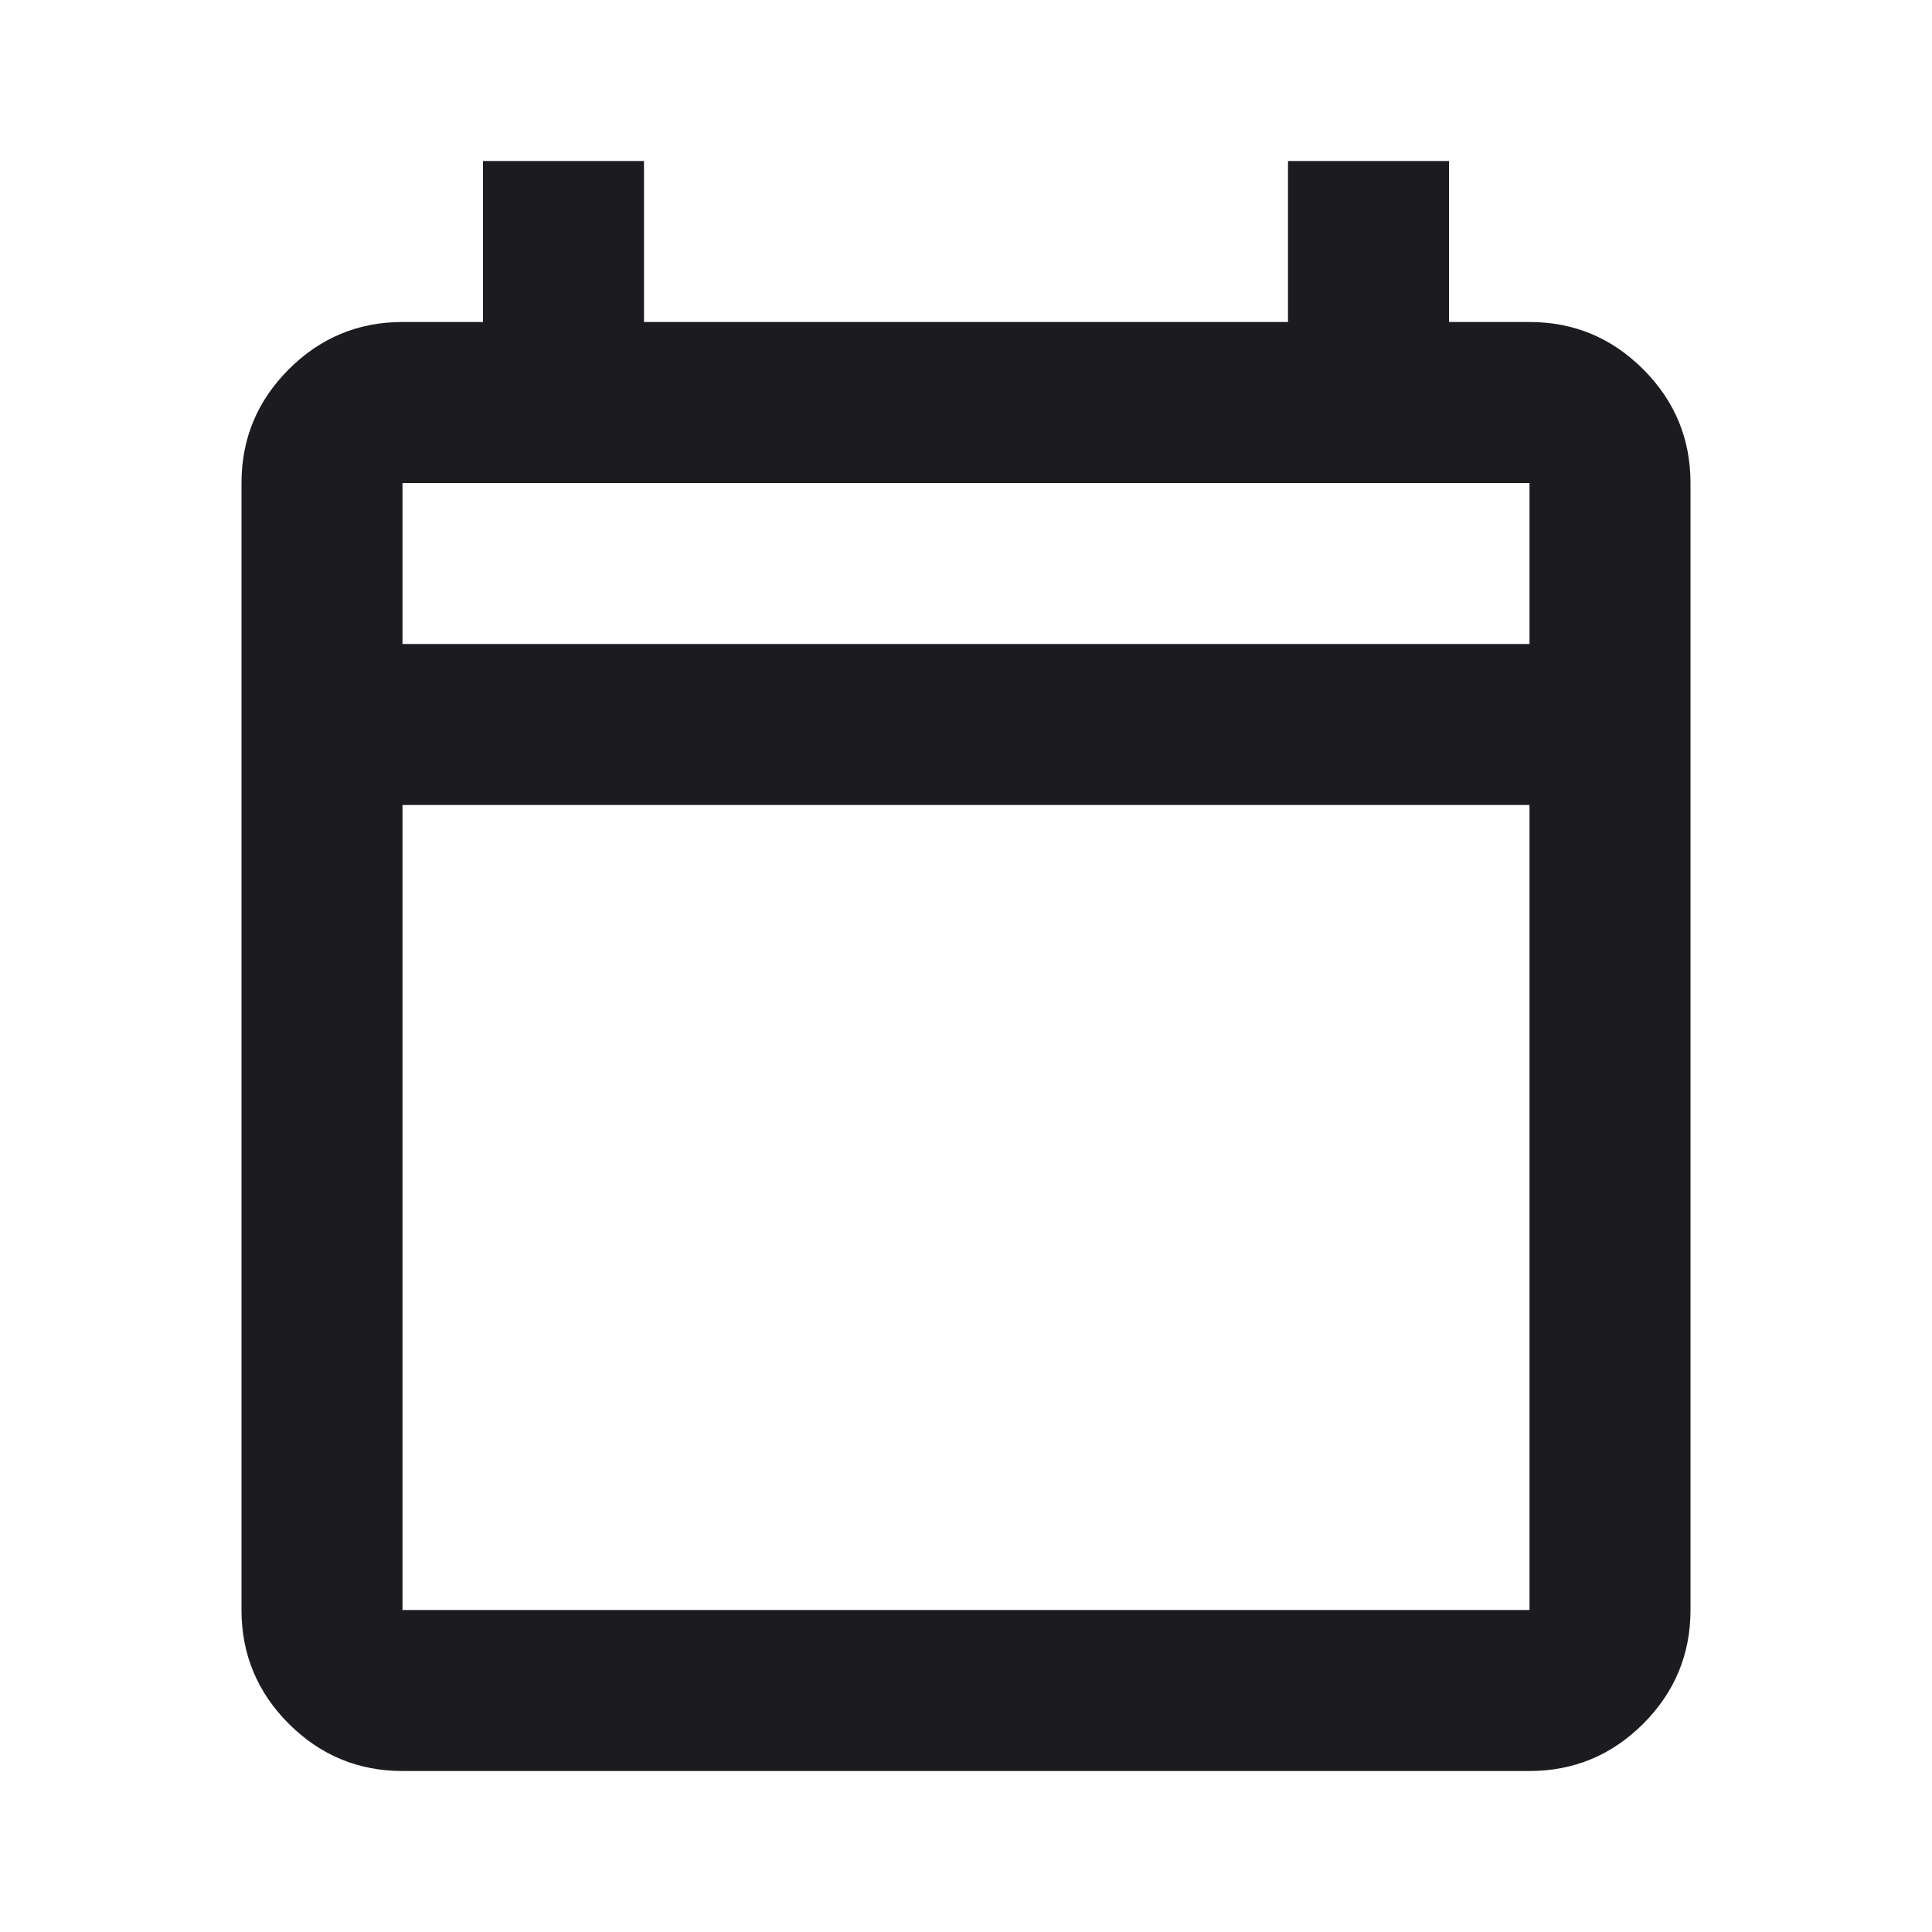
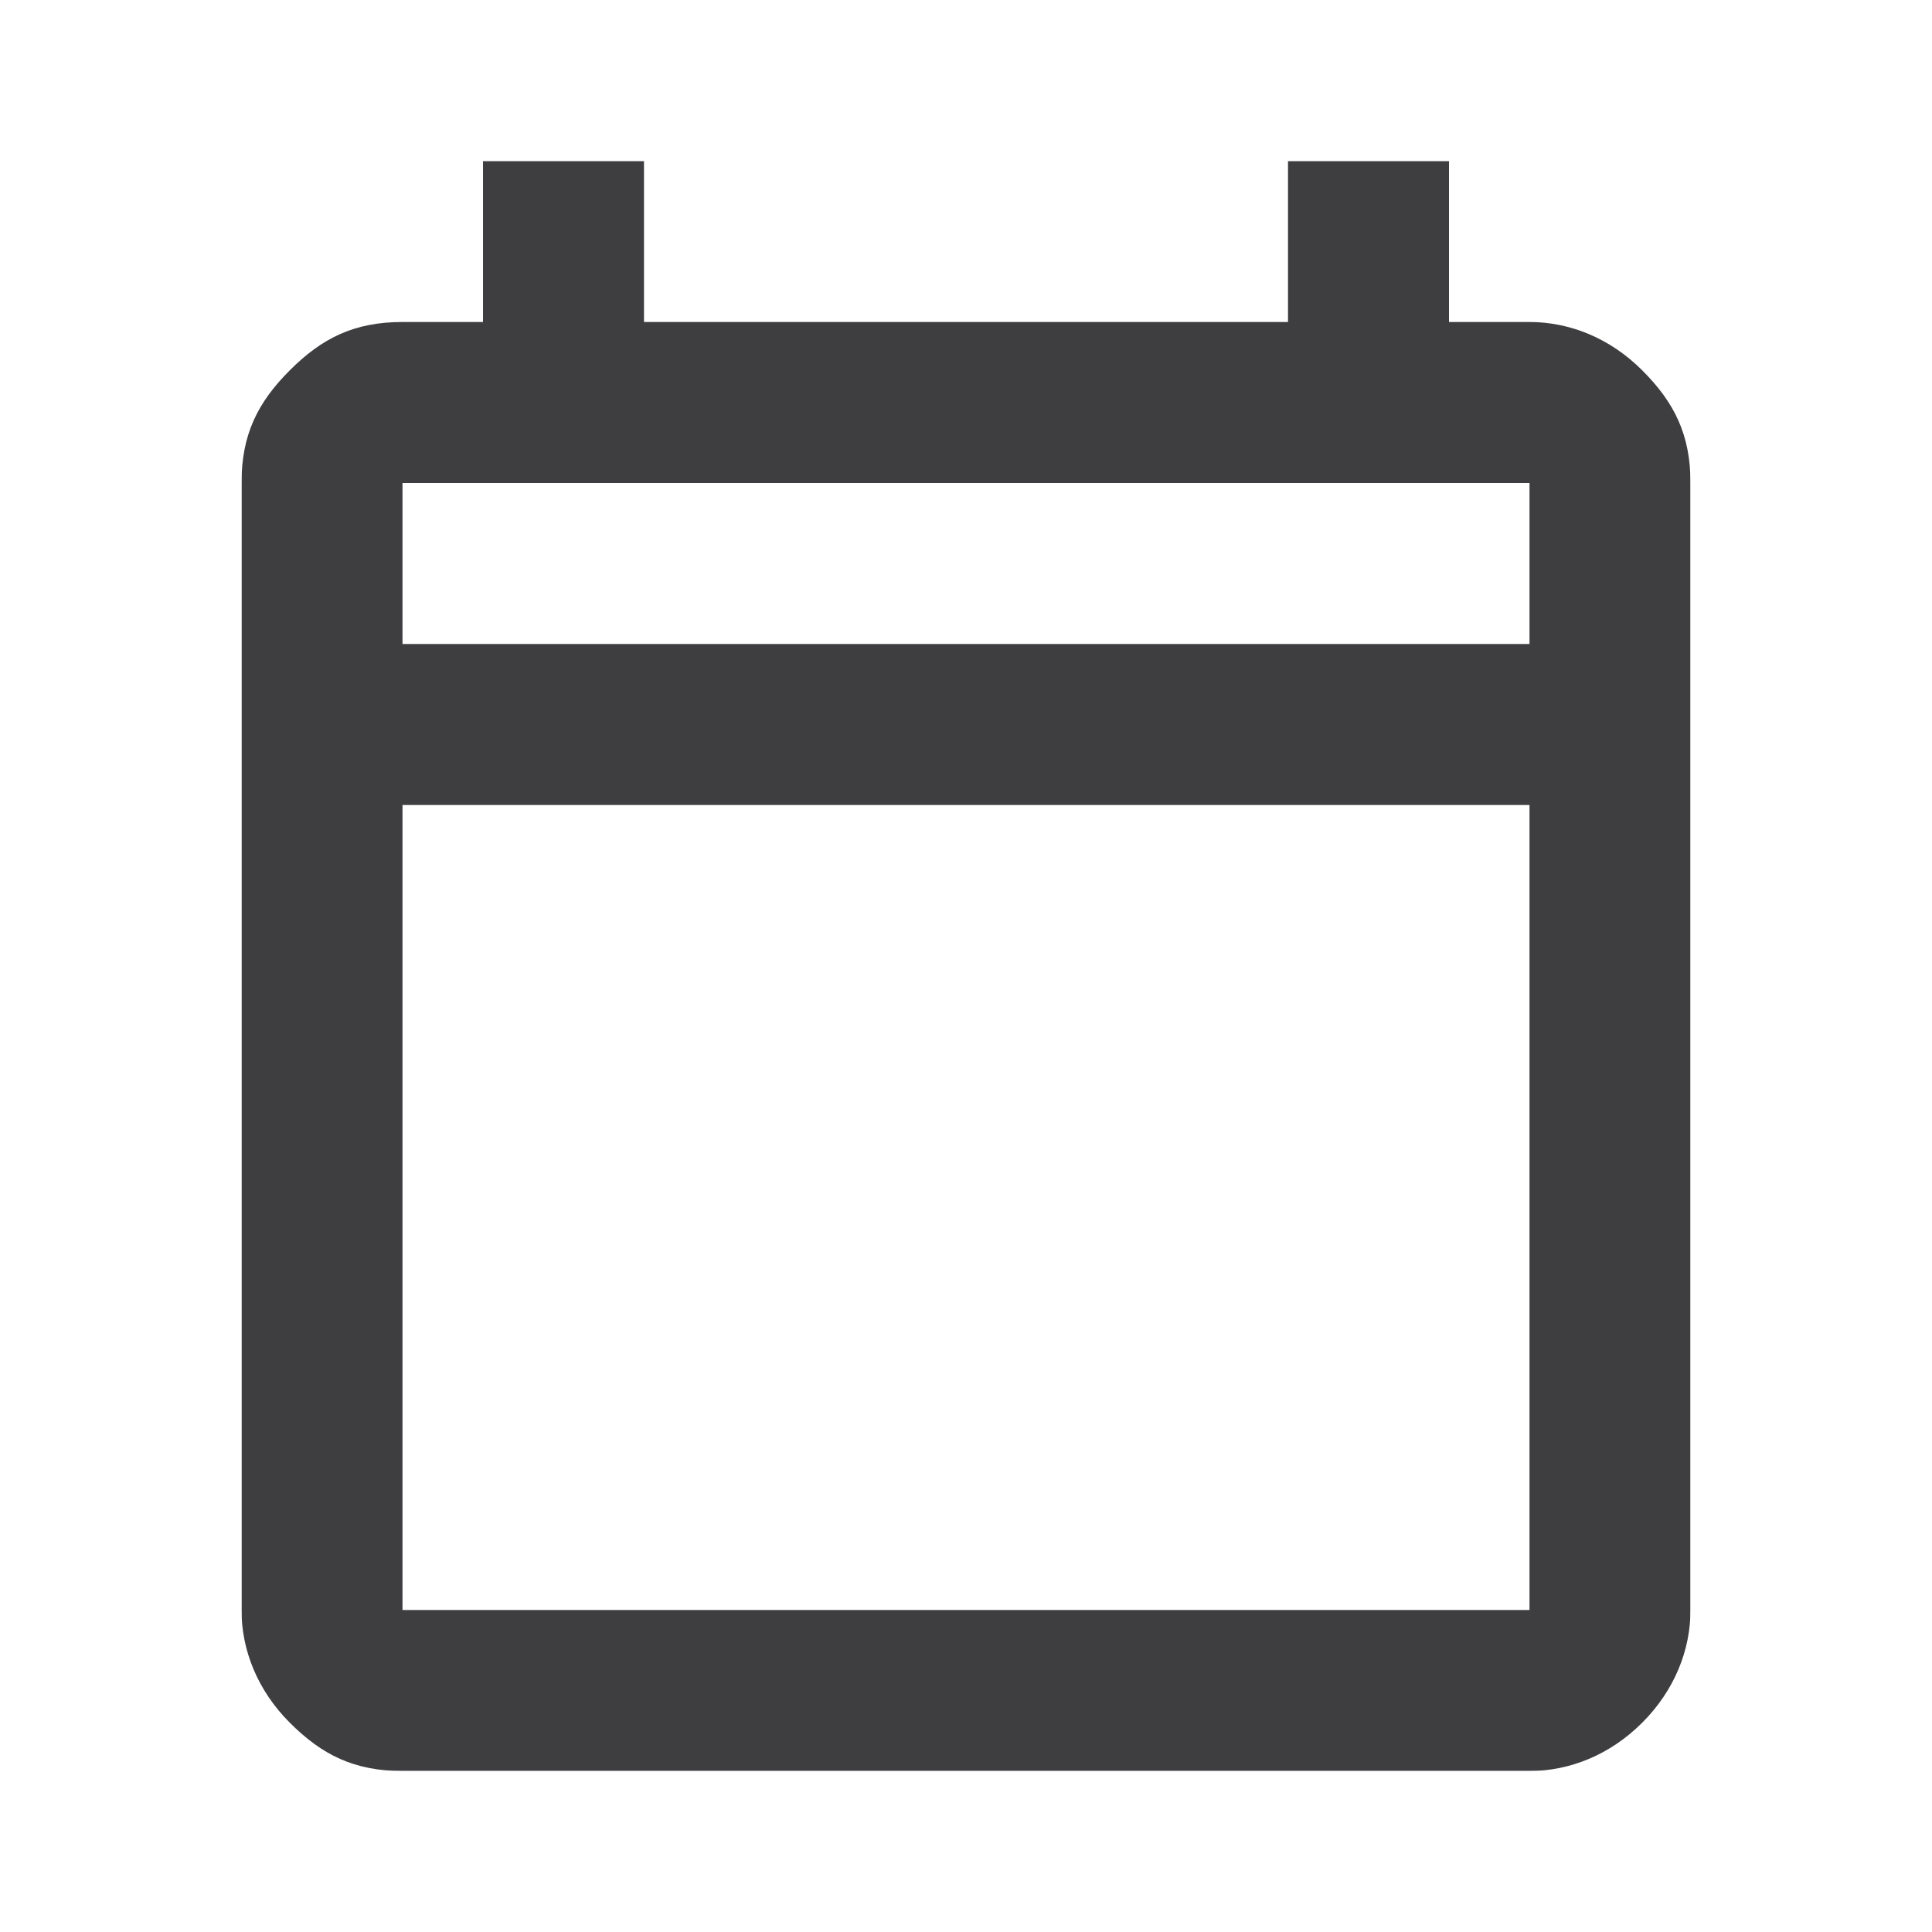
- <svg xmlns="http://www.w3.org/2000/svg" width="24" height="24" viewBox="0 0 24 24" fill="none">
-   <mask id="mask0_20_90" style="mask-type:alpha" maskUnits="userSpaceOnUse" x="0" y="0" width="24" height="24">
-     <rect width="24" height="24" fill="#D9D9D9" />
+ <svg xmlns="http://www.w3.org/2000/svg" version="1.1" id="Capa_1" x="0px" y="0px" viewBox="0 0 24 24" style="enable-background:new 0 0 24 24;" xml:space="preserve">
+   <style type="text/css">
+ 	.st0{fill:#D9D9D9;filter:url(#Adobe_OpacityMaskFilter);}
+ 	.st1{mask:url(#mask0_20_90_1_);}
+ 	.st2{fill:#1C1B1F;}
+ </style>
+   <defs>
+     <filter id="Adobe_OpacityMaskFilter" filterUnits="userSpaceOnUse" x="3" y="2" width="18" height="20">
+       <feColorMatrix type="matrix" values="1 0 0 0 0  0 1 0 0 0  0 0 1 0 0  0 0 0 1 0" />
+     </filter>
+   </defs>
+   <mask maskUnits="userSpaceOnUse" x="3" y="2" width="18" height="20" id="mask0_20_90_1_">
+     <rect class="st0" width="24" height="24" />
  </mask>
-   <g mask="url(#mask0_20_90)">
-     <path d="M5 22C4.45 22 3.979 21.804 3.587 21.413C3.196 21.021 3 20.55 3 20V6C3 5.45 3.196 4.979 3.587 4.588C3.979 4.196 4.45 4 5 4H6V2H8V4H16V2H18V4H19C19.55 4 20.021 4.196 20.413 4.588C20.804 4.979 21 5.45 21 6V20C21 20.55 20.804 21.021 20.413 21.413C20.021 21.804 19.55 22 19 22H5ZM5 20H19V10H5V20ZM5 8H19V6H5V8Z" fill="#1C1B1F" />
+   <g class="st1">
+     <path class="st2" d="M5,22c-0.6,0-1-0.2-1.4-0.6C3.2,21,3,20.5,3,20V6c0-0.6,0.2-1,0.6-1.4C4,4.2,4.4,4,5,4h1V2h2v2h8V2h2v2h1   c0.5,0,1,0.2,1.4,0.6C20.8,5,21,5.4,21,6v14c0,0.5-0.2,1-0.6,1.4C20,21.8,19.5,22,19,22H5z M5,20h14V10H5V20z M5,8h14V6H5V8z" />
  </g>
</svg>
